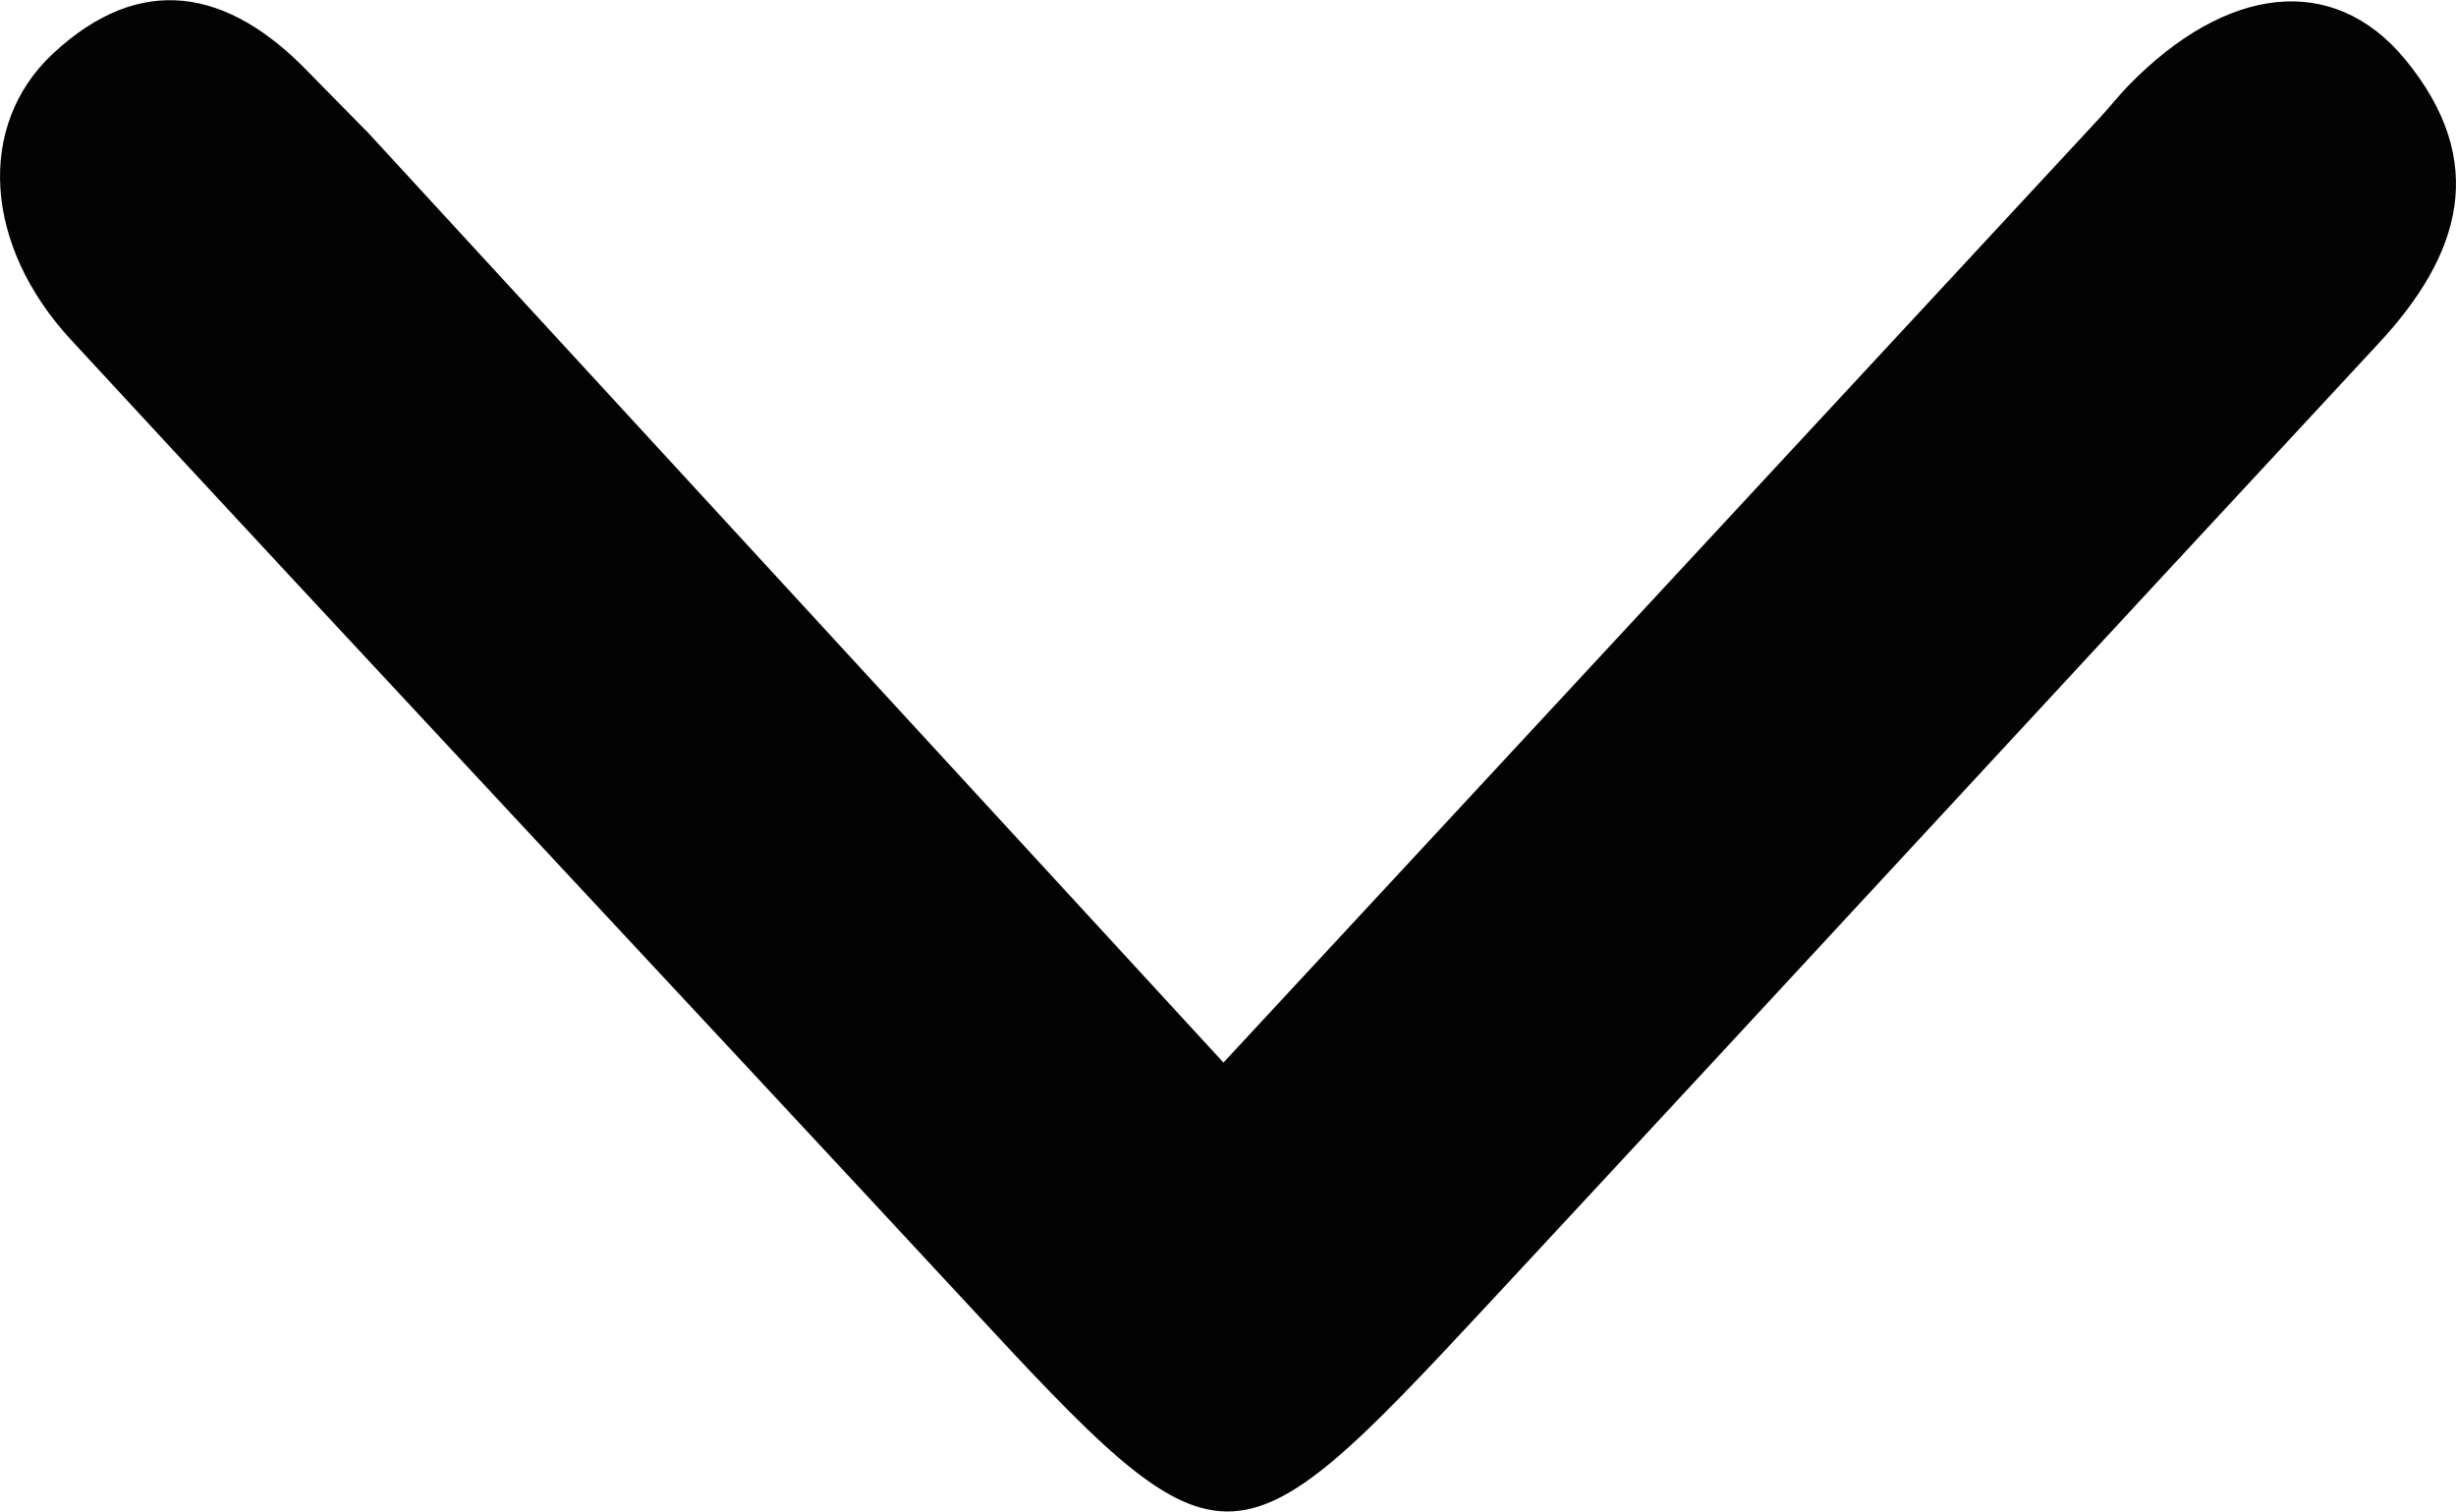
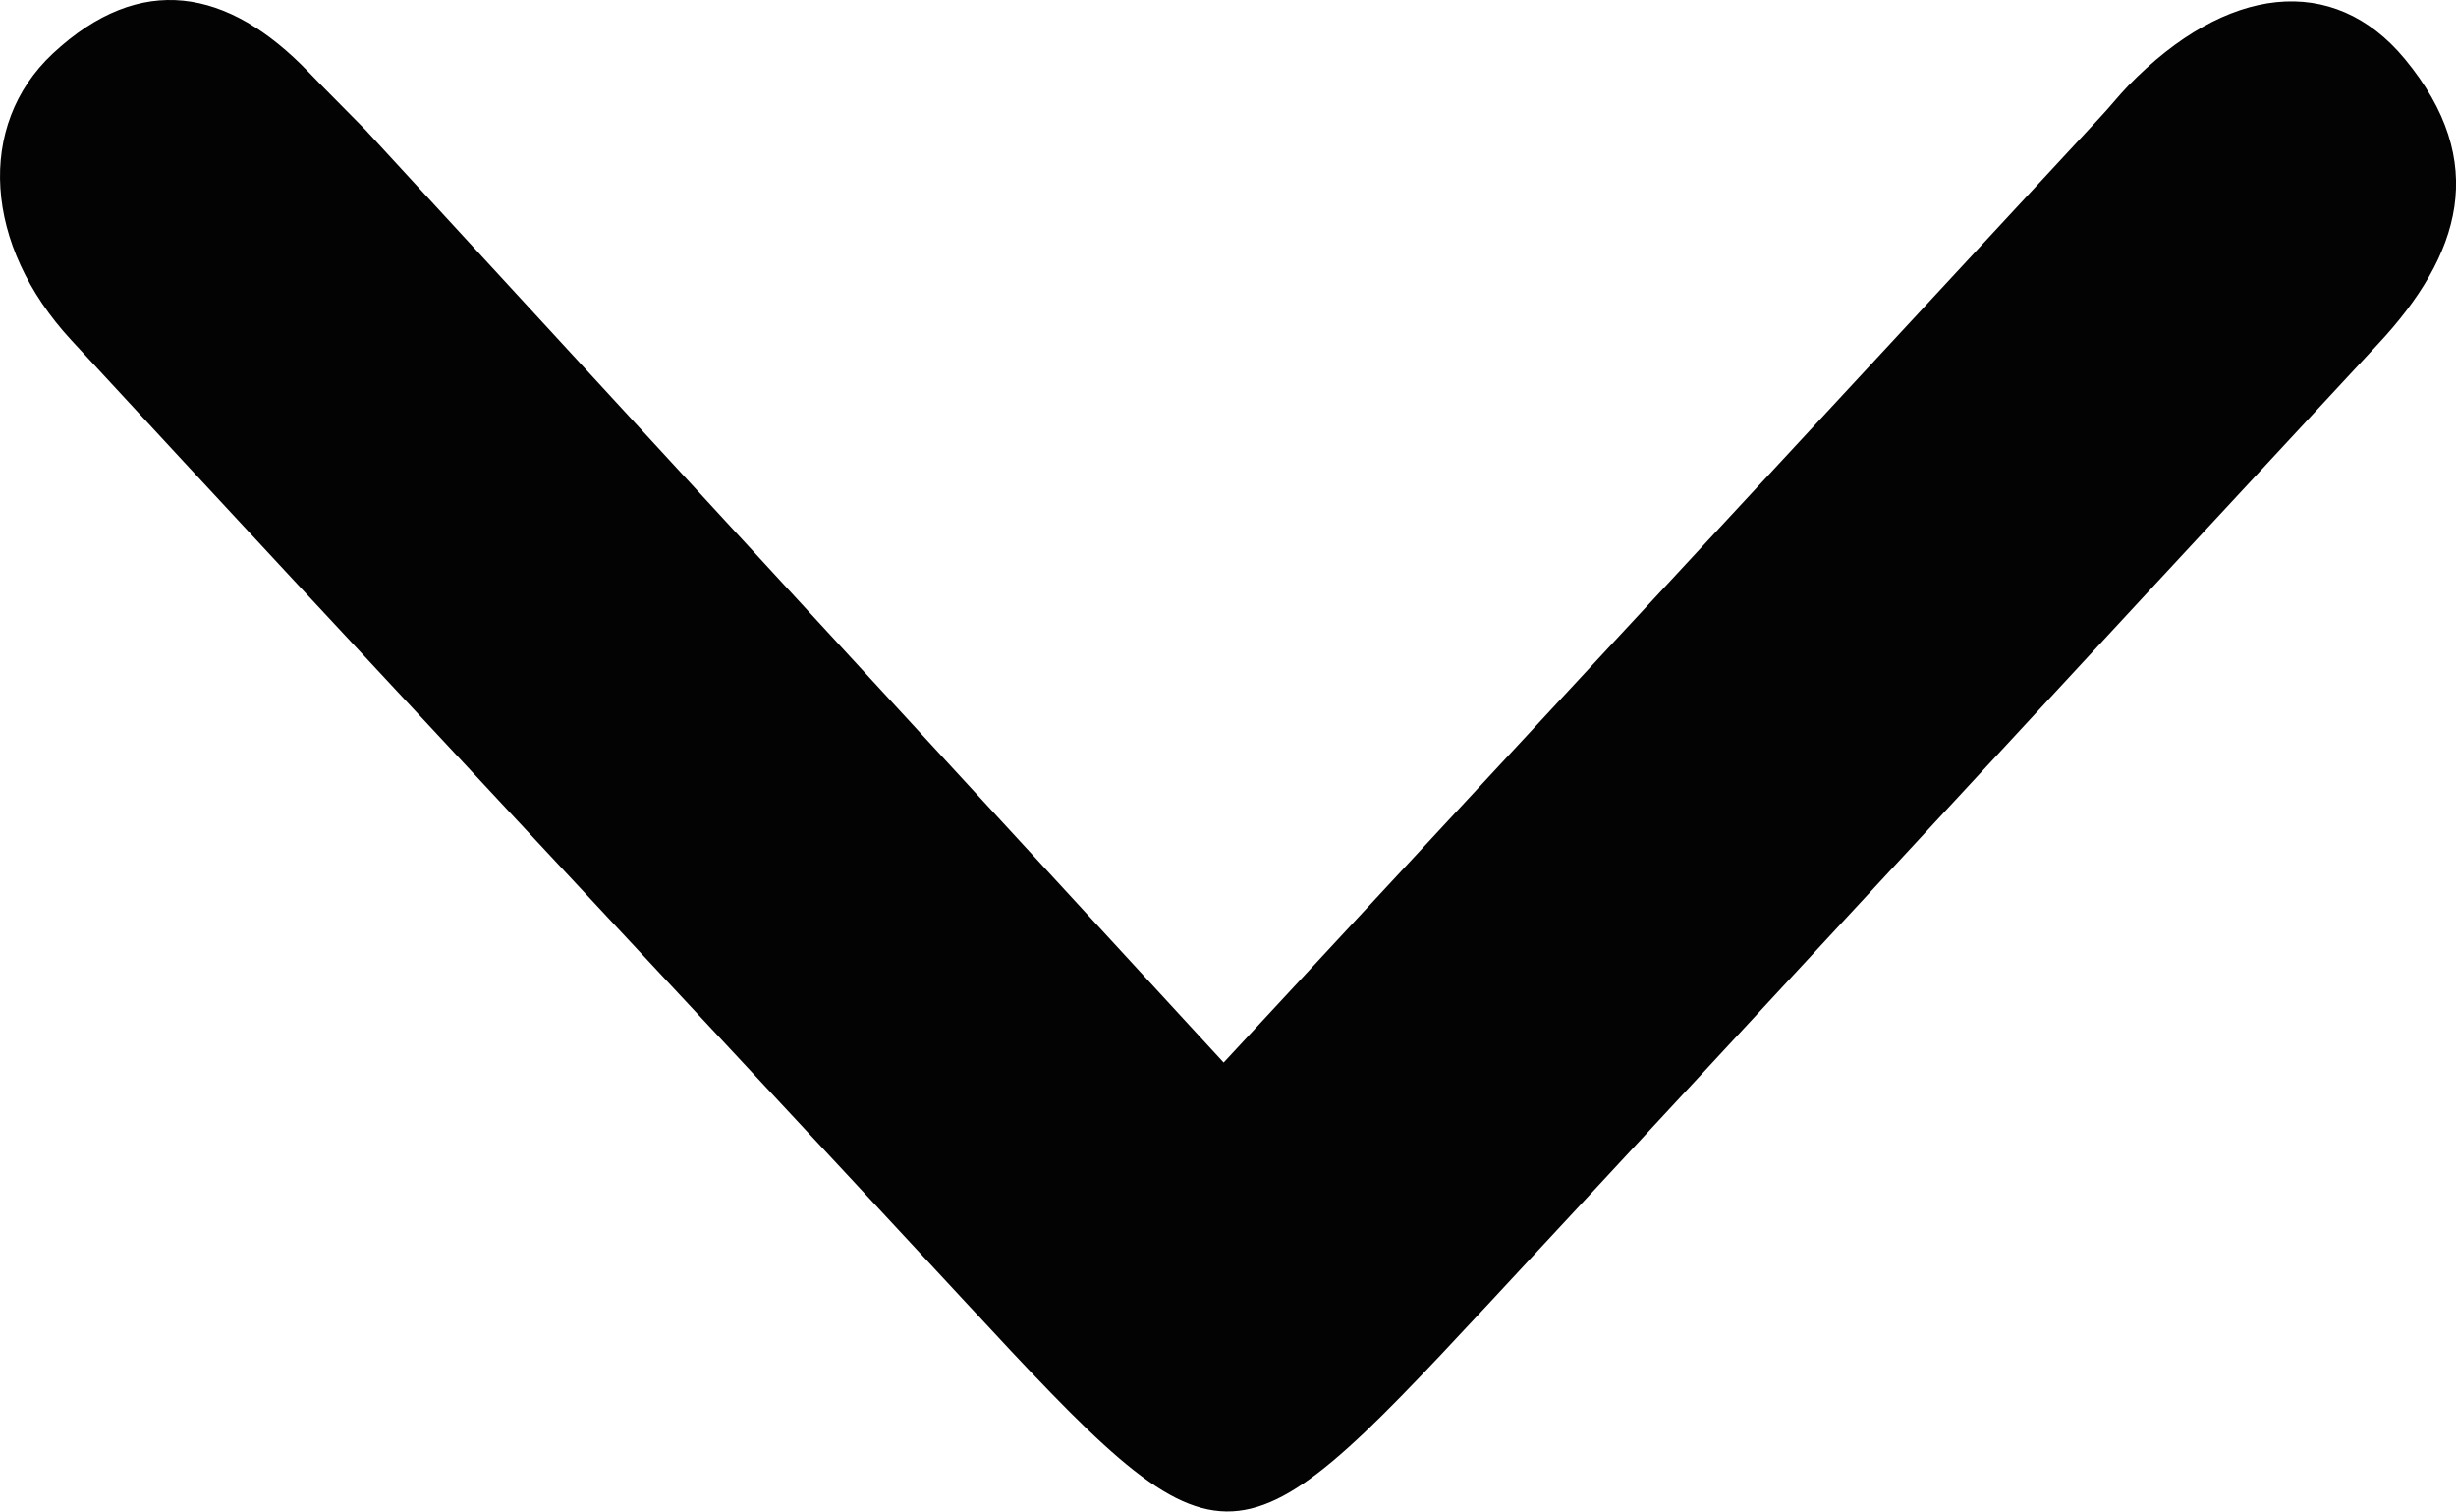
- <svg xmlns="http://www.w3.org/2000/svg" width="13" height="8" fill="none">
-   <path d="M1.936.689l4.54 4.935 4.638-5c.052-.056.099-.116.151-.17.52-.534 1.085-.599 1.464-.142.45.545.295 1.04-.14 1.507-1.577 1.697-3.147 3.401-4.725 5.098C6.513 8.369 6.473 8.362 5.11 6.89 3.534 5.191 1.95 3.503.377 1.8-.087 1.299-.126.664.279.285c.465-.434.928-.346 1.354.097.087.09.177.179.303.308z" fill="#030303" />
+ <svg xmlns="http://www.w3.org/2000/svg" width="13" height="8" viewBox="0 0 13 8" fill="none">
+   <path d="M1.936 0.689C3.471 2.357 4.968 3.984 6.477 5.624C8.067 3.91 9.591 2.267 11.114 0.623C11.166 0.568 11.213 0.508 11.265 0.454C11.784 -0.08 12.351 -0.145 12.729 0.312C13.18 0.857 13.024 1.352 12.589 1.819C11.012 3.516 9.442 5.22 7.864 6.917C6.513 8.369 6.473 8.362 5.109 6.89C3.534 5.191 1.949 3.503 0.377 1.8C-0.087 1.298 -0.126 0.663 0.279 0.284C0.744 -0.15 1.207 -0.062 1.633 0.381C1.72 0.472 1.81 0.56 1.936 0.689Z" fill="#030303" />
</svg>
